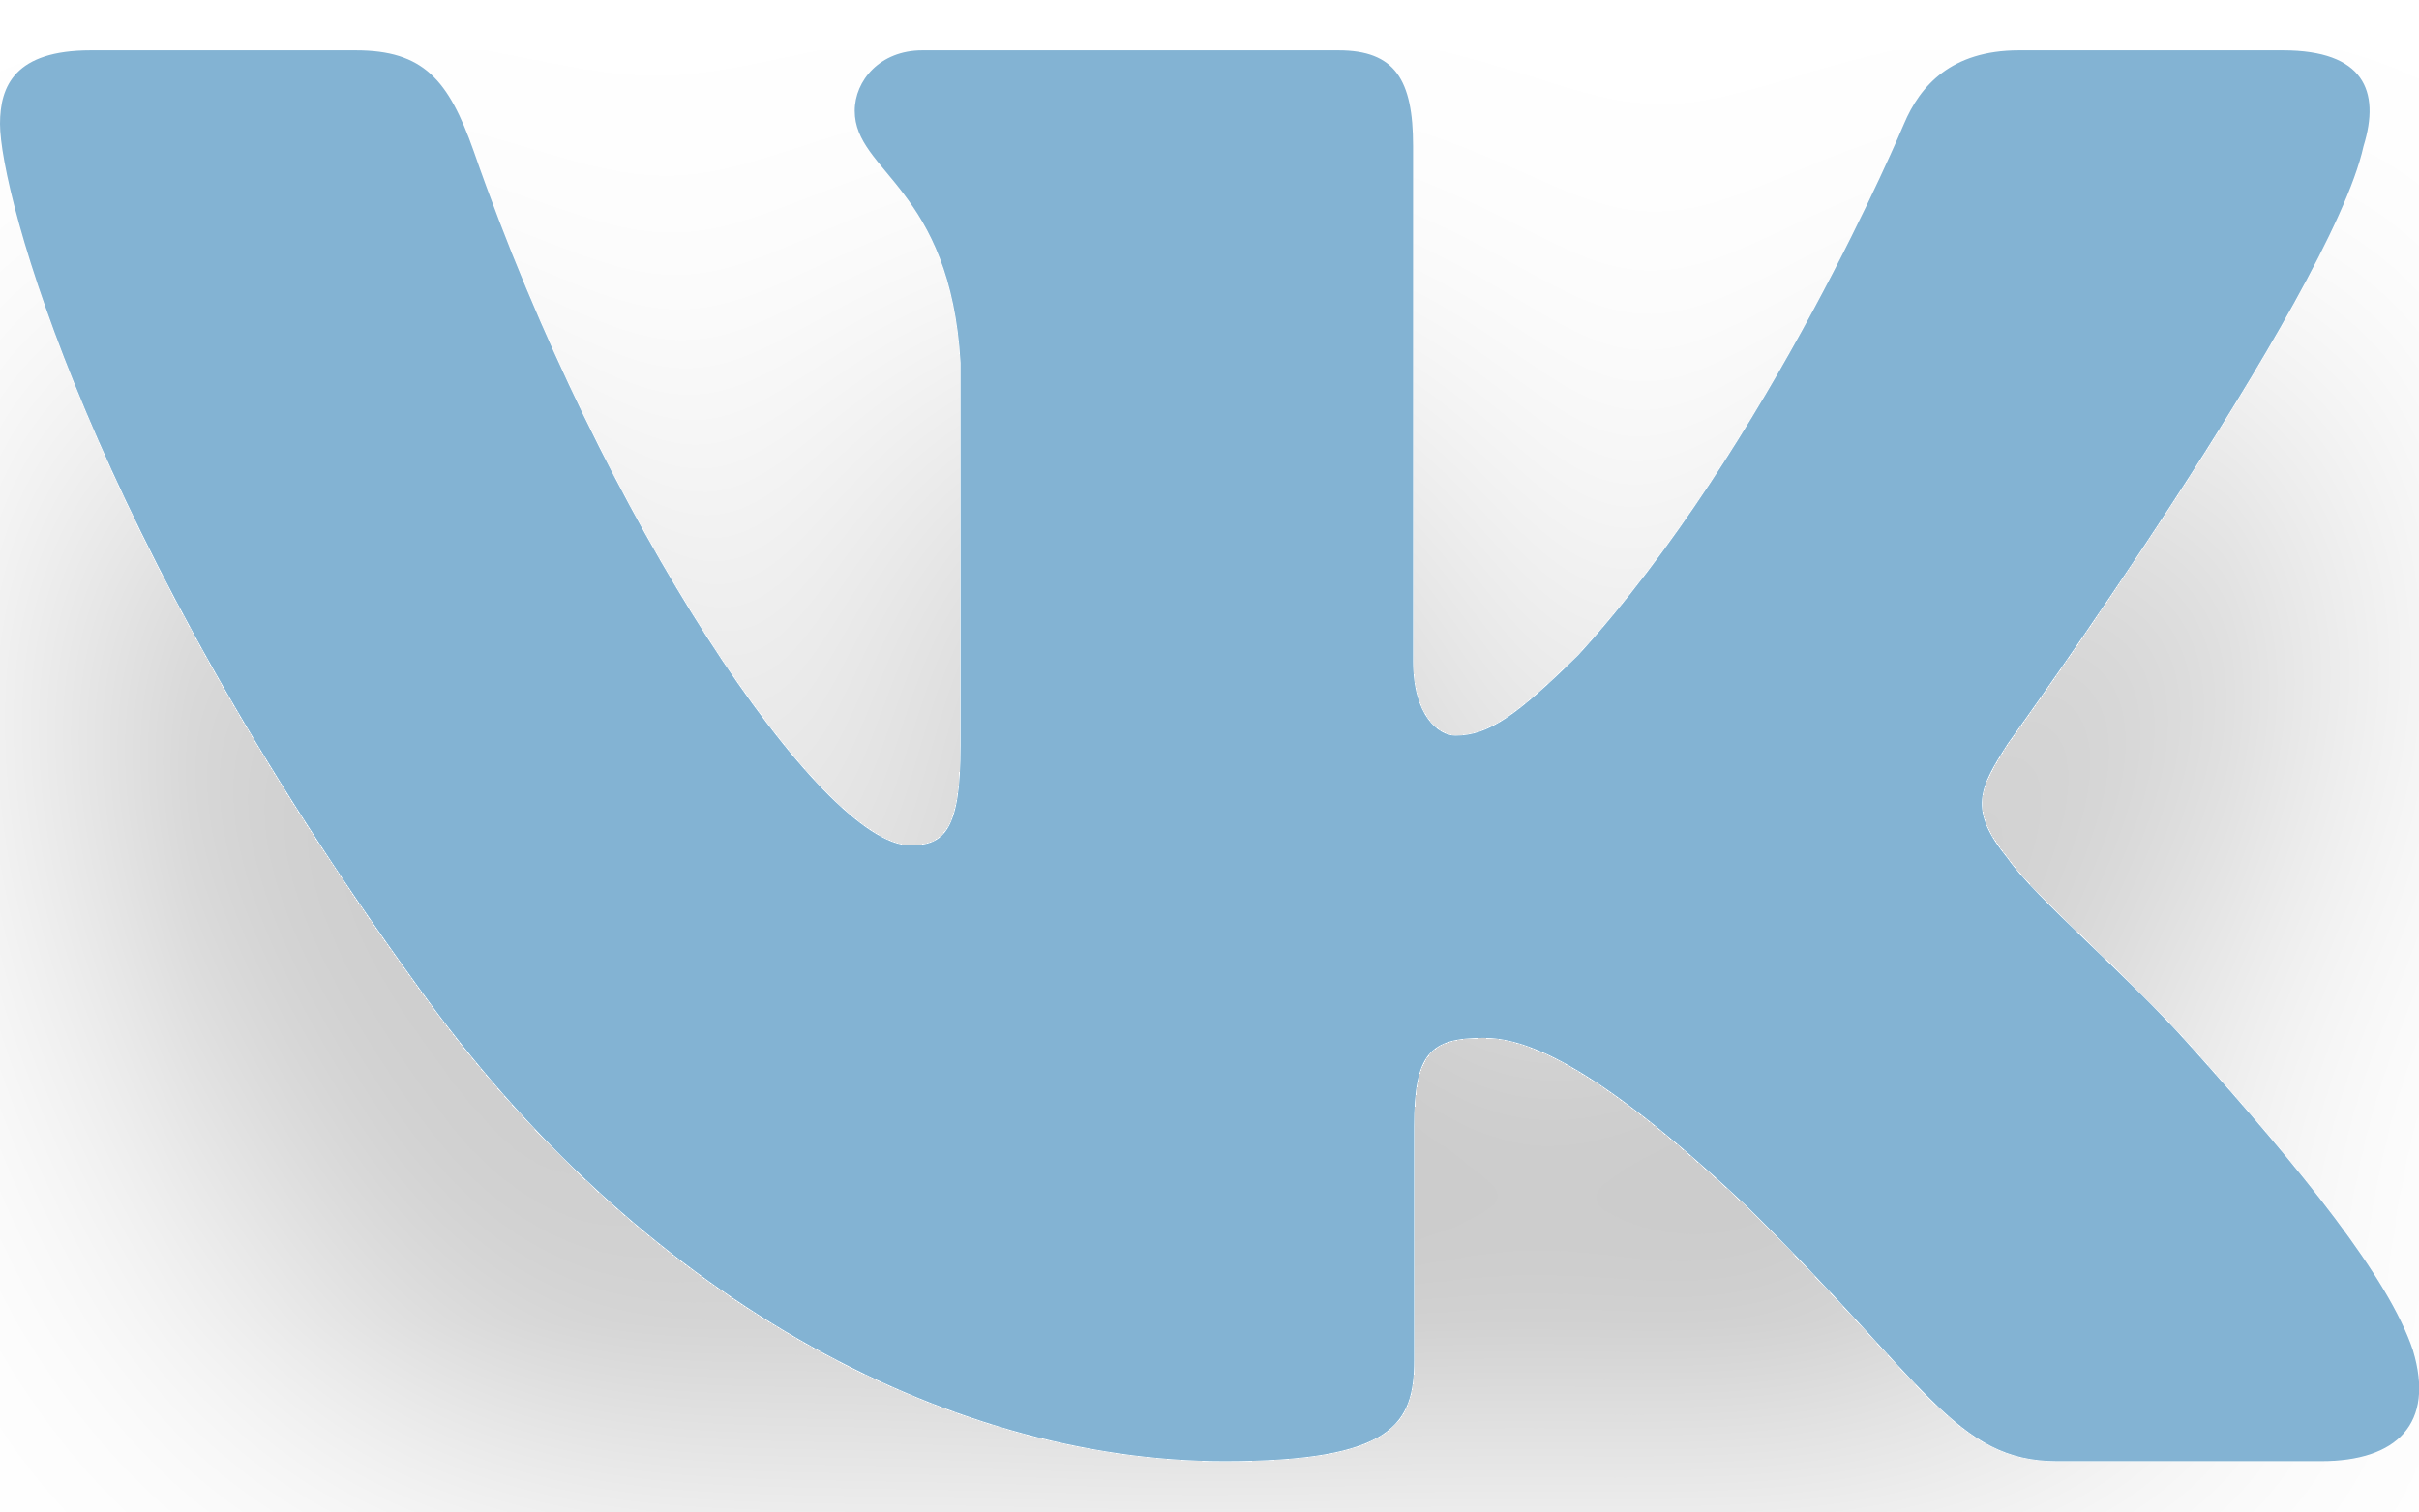
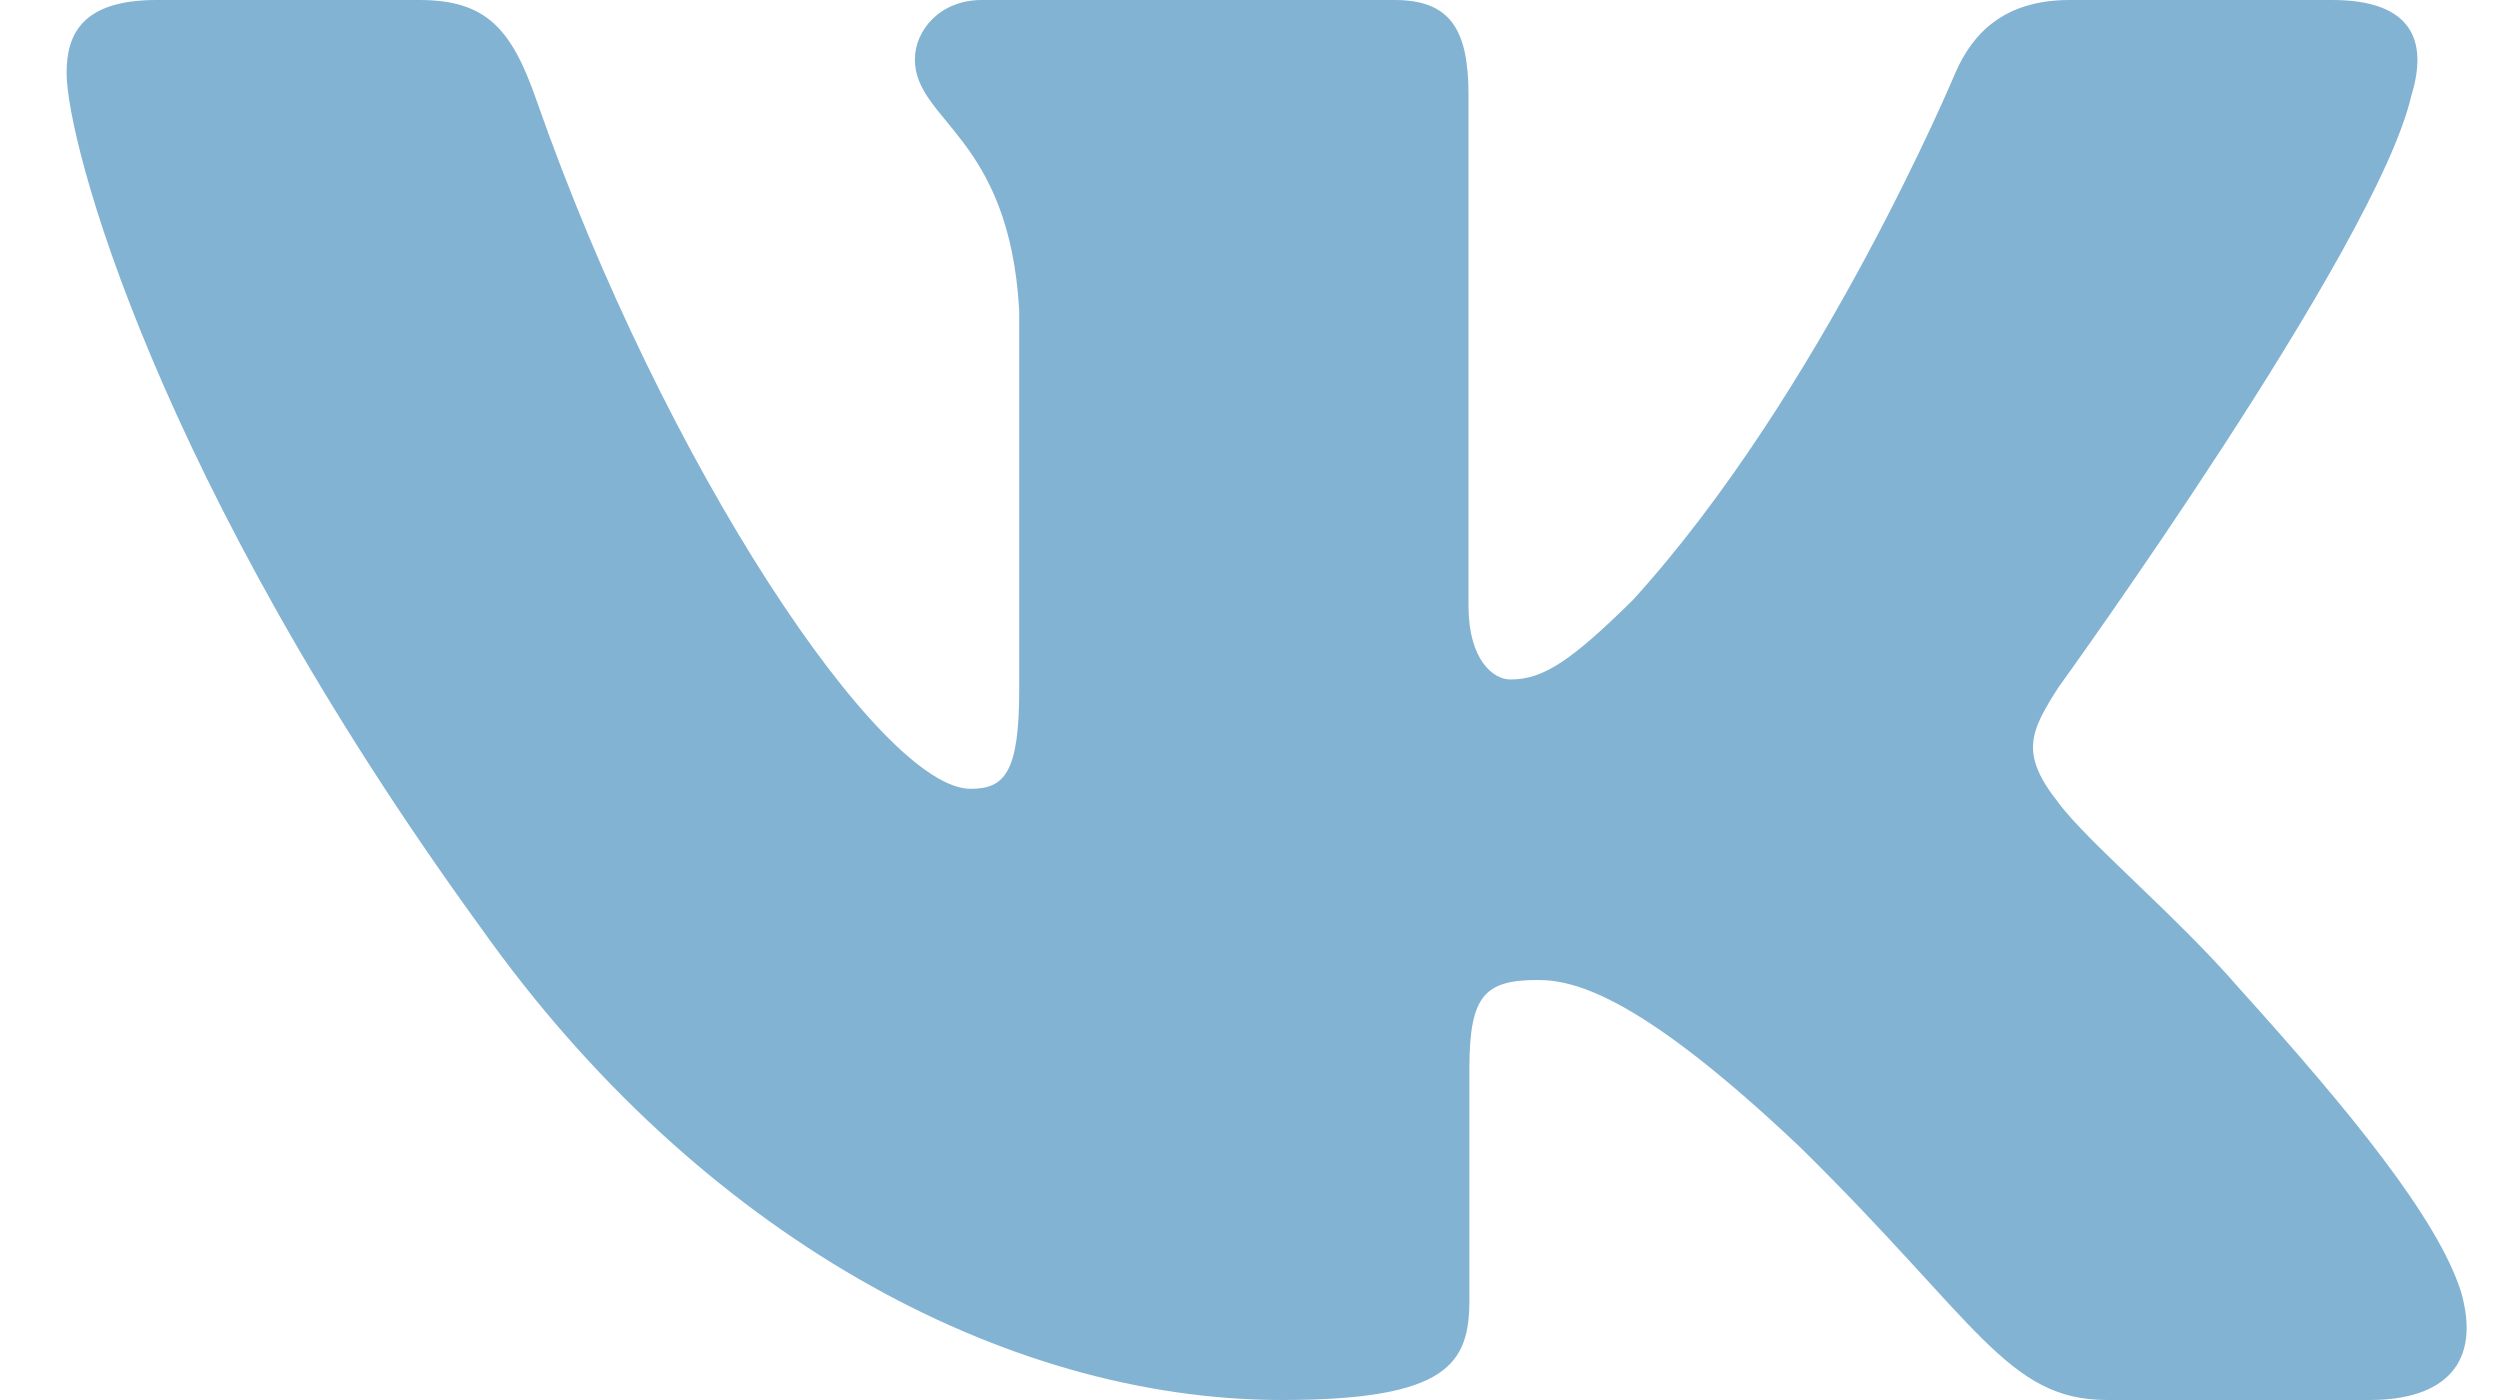
- <svg xmlns="http://www.w3.org/2000/svg" width="24" height="15" fill="none">
-   <g filter="url(#a)">
-     <path fill-rule="evenodd" clip-rule="evenodd" d="M23.45 1.45c.17-.55 0-.95-.8-.95h-2.62c-.67 0-.98.35-1.14.73 0 0-1.34 3.2-3.23 5.27-.61.6-.89.8-1.22.8-.17 0-.42-.2-.42-.74V1.45c0-.66-.18-.95-.74-.95H9.15c-.42 0-.67.3-.67.6 0 .61.95.76 1.05 2.5v3.8c0 .84-.16.99-.5.99-.88 0-3.05-3.21-4.33-6.89-.25-.71-.5-1-1.17-1H.9c-.75 0-.9.35-.9.73 0 .68.89 4.07 4.14 8.55 2.18 3.06 5.23 4.72 8.01 4.72 1.67 0 1.88-.37 1.88-1v-2.32c0-.73.16-.88.69-.88.38 0 1.05.2 2.61 1.67 1.78 1.75 2.07 2.53 3.08 2.53h2.62c.75 0 1.13-.37.91-1.1-.24-.72-1.09-1.77-2.21-3.02-.62-.7-1.54-1.47-1.81-1.86-.4-.49-.28-.7 0-1.14 0 0 3.2-4.43 3.53-5.93Z" fill="#83B3D3" />
-   </g>
-   <defs>
-     <filter id="a" x="-4" y=".5" width="32" height="22" filterUnits="userSpaceOnUse" color-interpolation-filters="sRGB">
-       <feFlood flood-opacity="0" result="BackgroundImageFix" />
-       <feColorMatrix in="SourceAlpha" values="0 0 0 0 0 0 0 0 0 0 0 0 0 0 0 0 0 0 127 0" result="hardAlpha" />
-       <feOffset dy="4" />
-       <feGaussianBlur stdDeviation="2" />
-       <feComposite in2="hardAlpha" operator="out" />
-       <feColorMatrix values="0 0 0 0 0 0 0 0 0 0 0 0 0 0 0 0 0 0 0.25 0" />
-       <feBlend in2="BackgroundImageFix" result="effect1_dropShadow_36133_33" />
-       <feBlend in="SourceGraphic" in2="effect1_dropShadow_36133_33" result="shape" />
-     </filter>
-   </defs>
+ <svg xmlns="http://www.w3.org/2000/svg" width="25" height="14" viewBox="0 0 25 14" fill="none">
+   <path fill-rule="evenodd" clip-rule="evenodd" d="M24.116 0.948C24.282 0.402 24.116 0 23.321 0H20.696C20.028 0 19.72 0.347 19.553 0.73C19.553 0.73 18.218 3.926 16.327 6.002C15.715 6.604 15.437 6.795 15.103 6.795C14.936 6.795 14.685 6.604 14.685 6.057V0.948C14.685 0.292 14.501 0 13.945 0H9.817C9.4 0 9.149 0.304 9.149 0.593C9.149 1.214 10.095 1.358 10.192 3.106V6.904C10.192 7.737 10.039 7.888 9.705 7.888C8.815 7.888 6.65 4.677 5.365 1.003C5.116 0.288 4.864 0 4.193 0H1.566C0.816 0 0.666 0.347 0.666 0.73C0.666 1.412 1.556 4.8 4.811 9.281C6.981 12.341 10.036 14 12.819 14C14.488 14 14.694 13.632 14.694 12.997V10.684C14.694 9.947 14.852 9.8 15.381 9.8C15.771 9.8 16.438 9.992 17.996 11.467C19.776 13.216 20.069 14 21.071 14H23.696C24.446 14 24.822 13.632 24.606 12.904C24.368 12.18 23.518 11.129 22.391 9.882C21.779 9.172 20.861 8.407 20.582 8.024C20.193 7.533 20.304 7.314 20.582 6.877C20.582 6.877 23.782 2.451 24.115 0.948H24.116Z" fill="#83B3D3" />
</svg>
